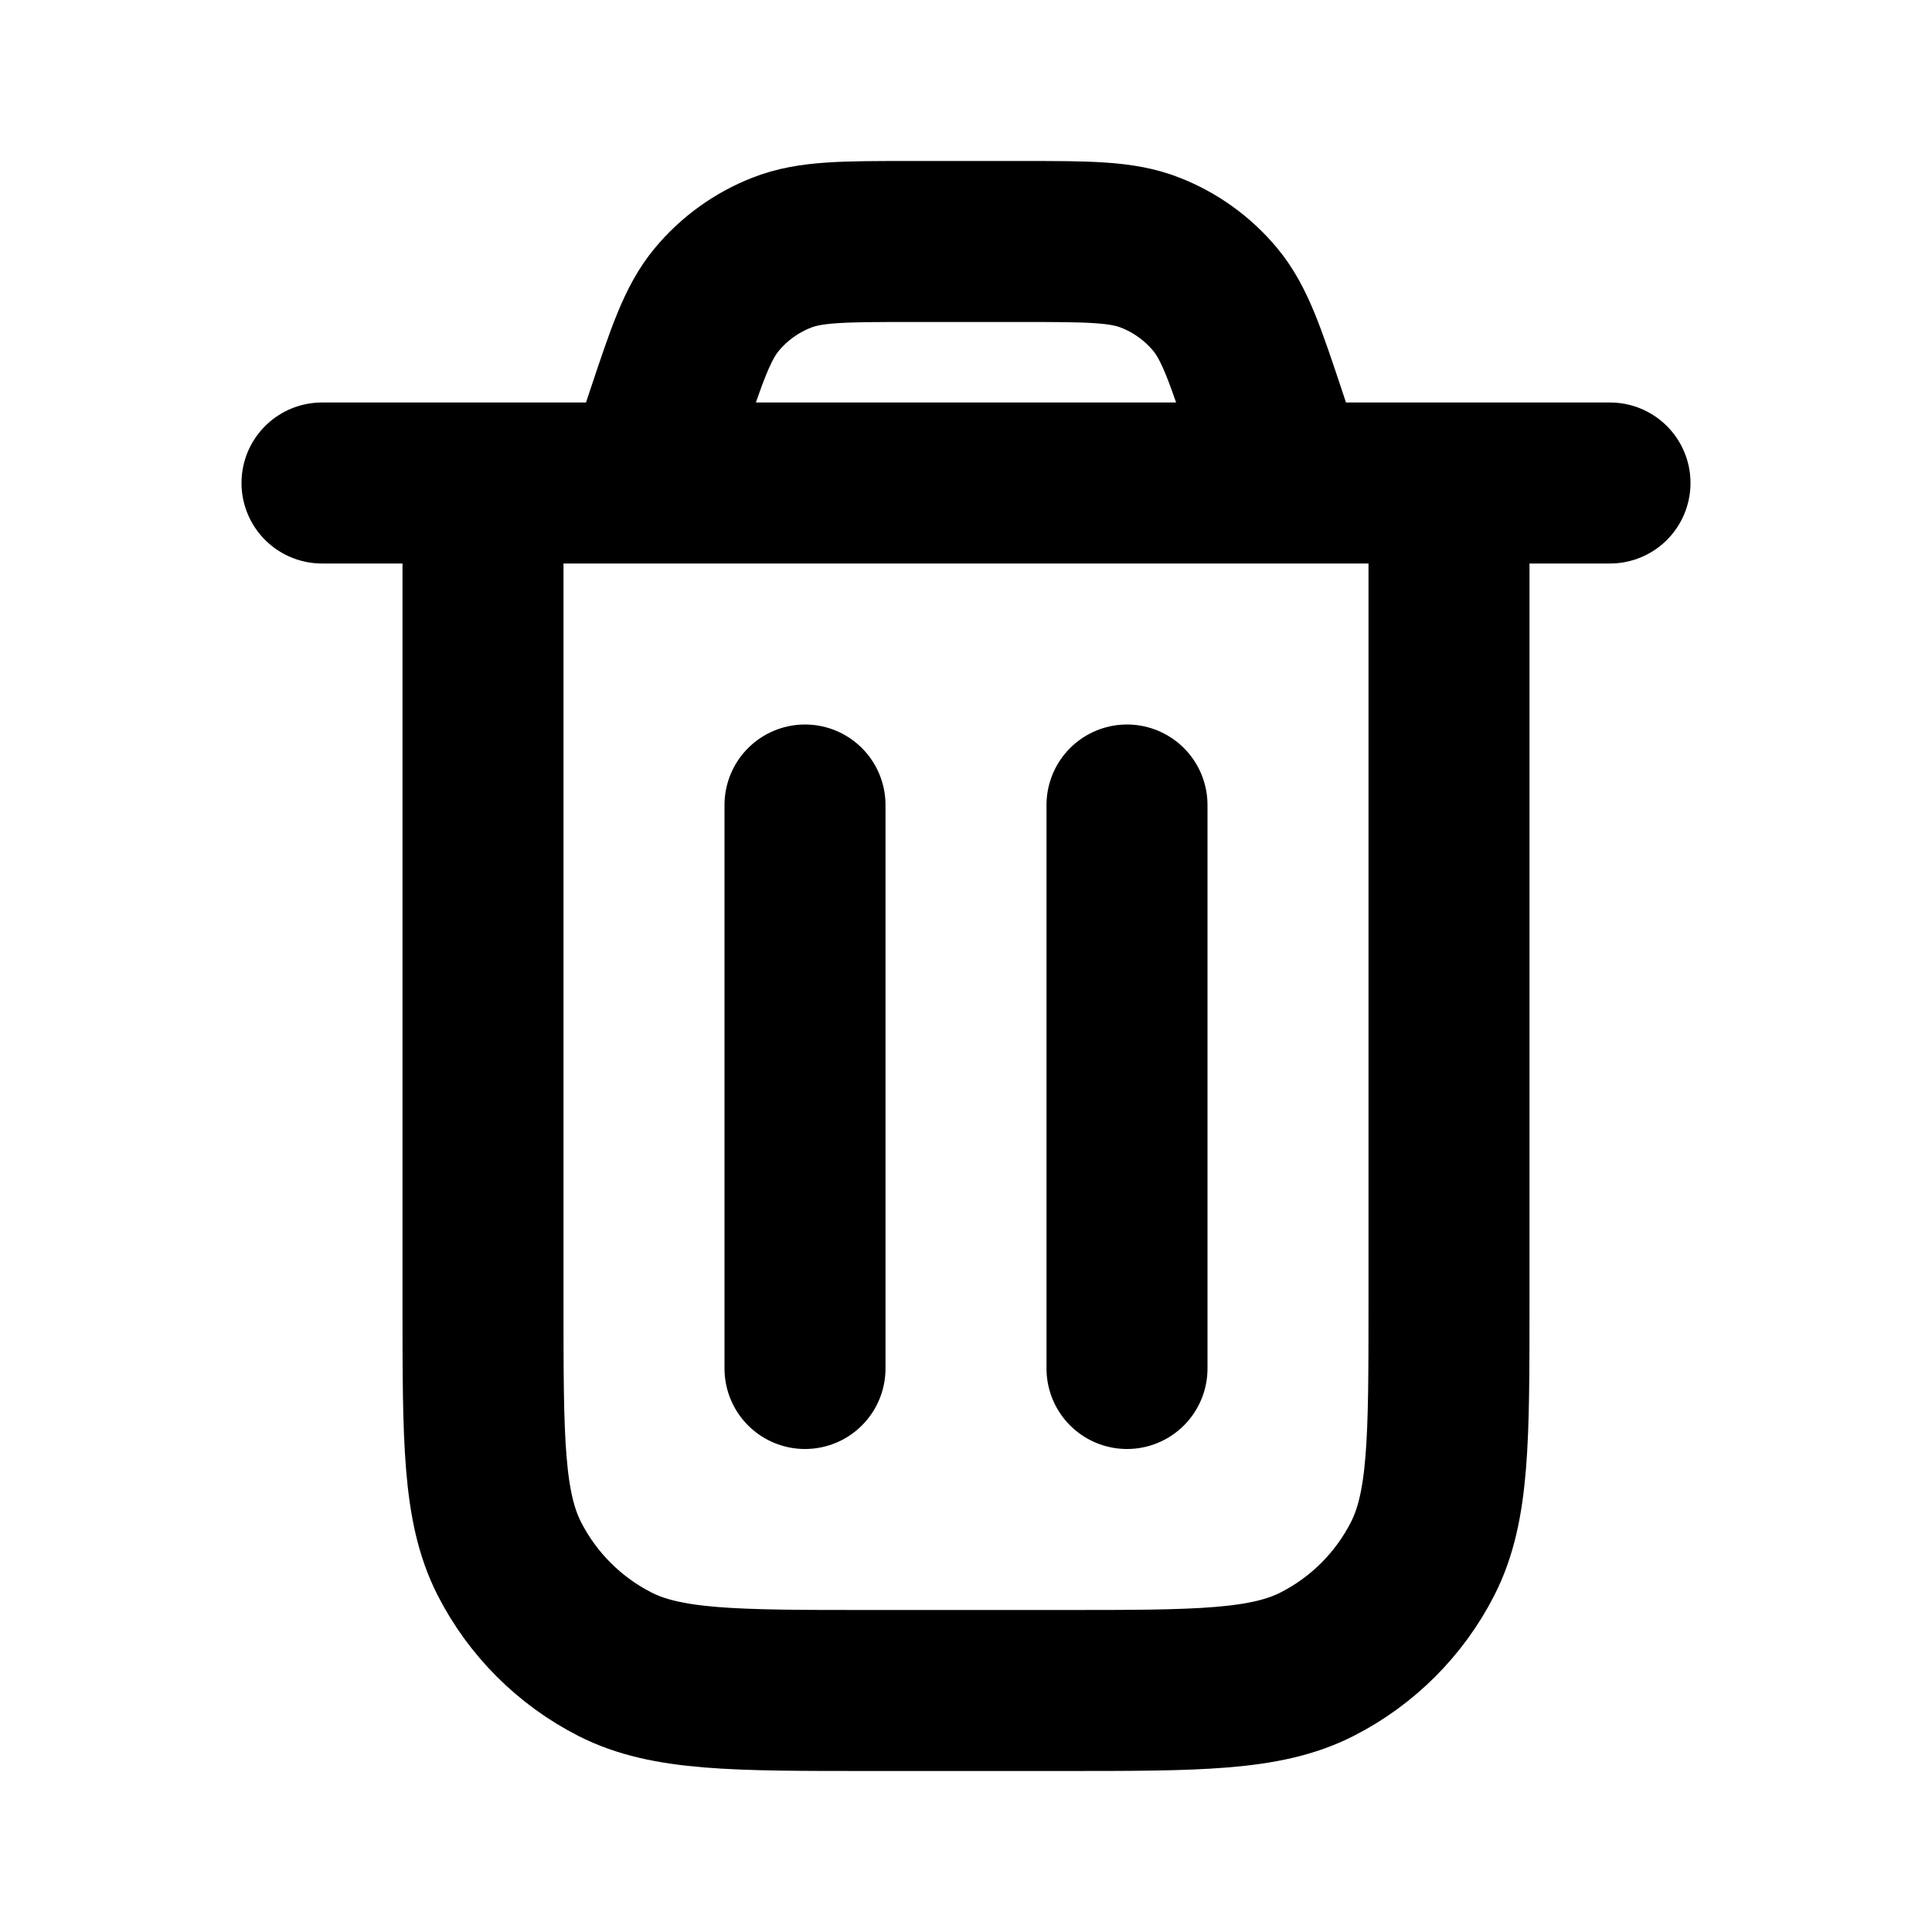
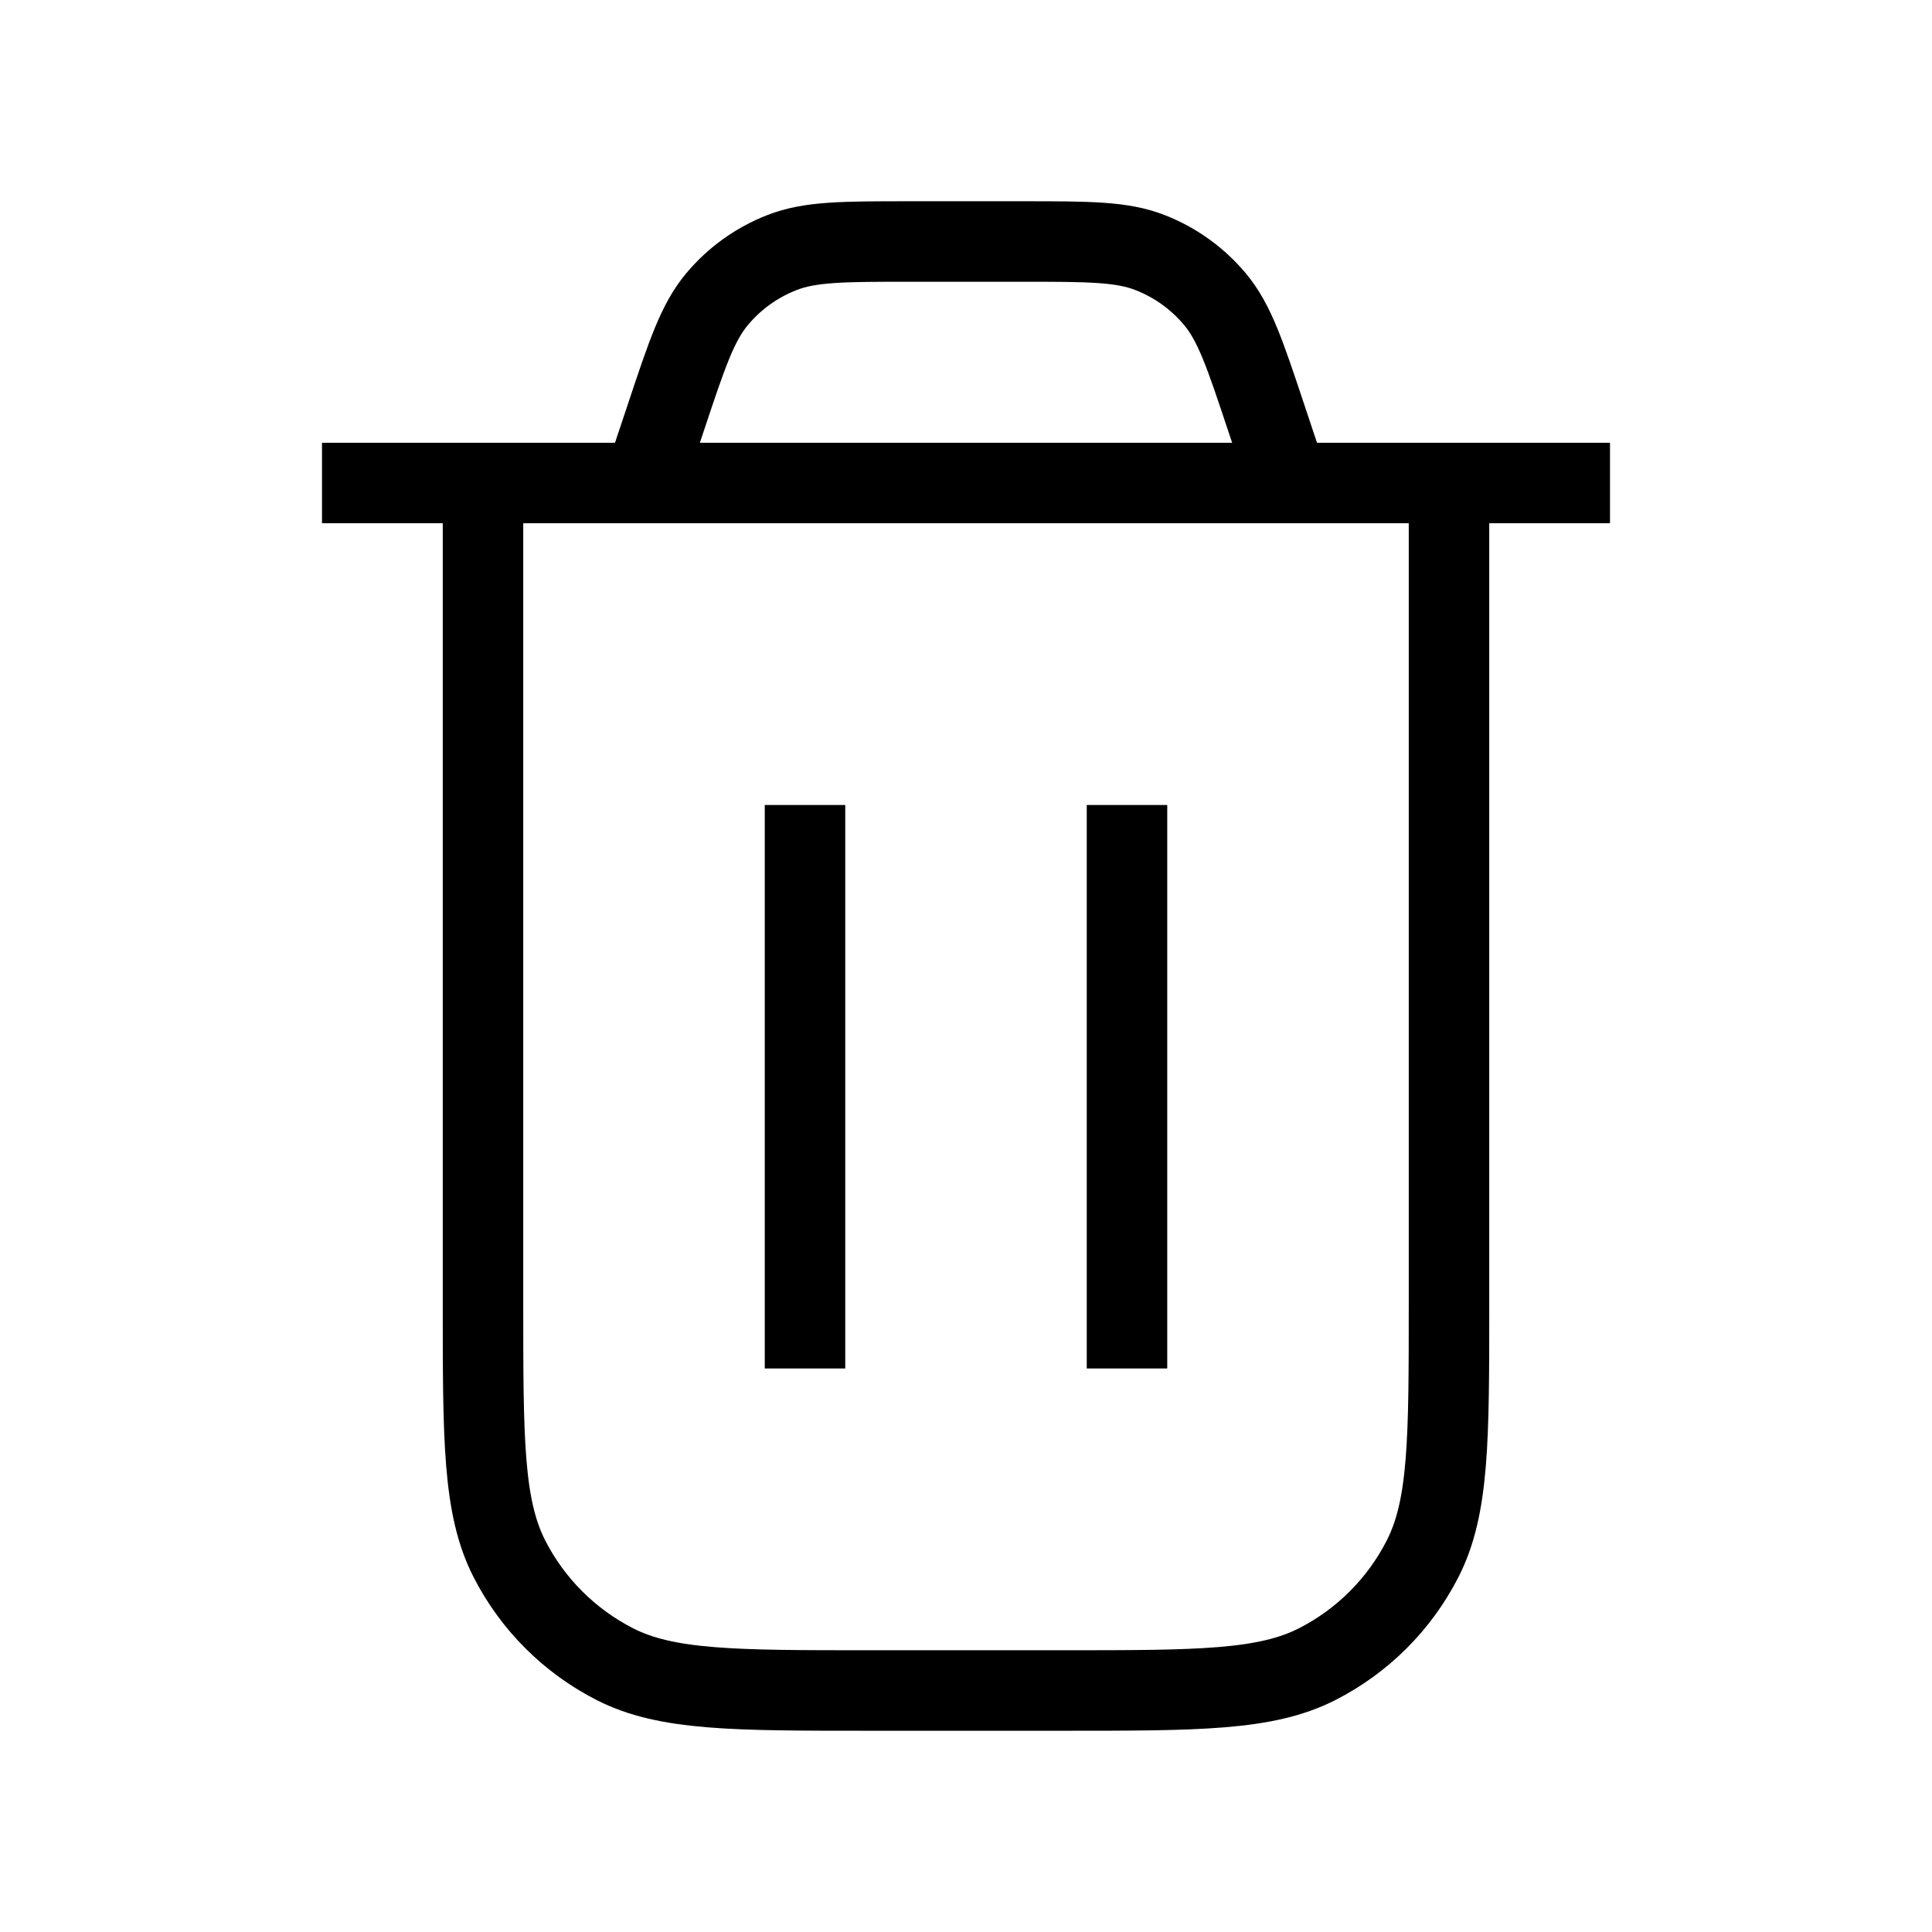
<svg xmlns="http://www.w3.org/2000/svg" width="24px" height="24px" viewBox="0 0 24 24" fill="none">
-   <path d="M4 6H20M16 6L15.729 5.188C15.467 4.401 15.336 4.008 15.093 3.717C14.878 3.46 14.602 3.261 14.29 3.139C13.938 3 13.523 3 12.694 3H11.306C10.477 3 10.062 3 9.71 3.139C9.398 3.261 9.122 3.46 8.907 3.717C8.664 4.008 8.533 4.401 8.271 5.188L8 6M18 6V16.2C18 17.88 18 18.72 17.673 19.362C17.385 19.927 16.927 20.385 16.362 20.673C15.72 21 14.88 21 13.2 21H10.8C9.12 21 8.28 21 7.638 20.673C7.074 20.385 6.615 19.927 6.327 19.362C6 18.72 6 17.88 6 16.2V6M14 10V17M10 10V17" stroke="#000000" stroke-width="2" stroke-linecap="round" stroke-linejoin="round" />
+   <path d="M4 6H20M16 6L15.729 5.188C15.467 4.401 15.336 4.008 15.093 3.717C14.878 3.46 14.602 3.261 14.29 3.139C13.938 3 13.523 3 12.694 3H11.306C10.477 3 10.062 3 9.71 3.139C9.398 3.261 9.122 3.46 8.907 3.717C8.664 4.008 8.533 4.401 8.271 5.188L8 6M18 6V16.2C18 17.88 18 18.72 17.673 19.362C17.385 19.927 16.927 20.385 16.362 20.673C15.72 21 14.88 21 13.2 21H10.8C9.12 21 8.28 21 7.638 20.673C7.074 20.385 6.615 19.927 6.327 19.362C6 18.72 6 17.88 6 16.2V6M14 10V17M10 10V17" stroke="#000000" strokeWidth="2" strokeLinecap="round" strokeLinejoin="round" />
</svg>
